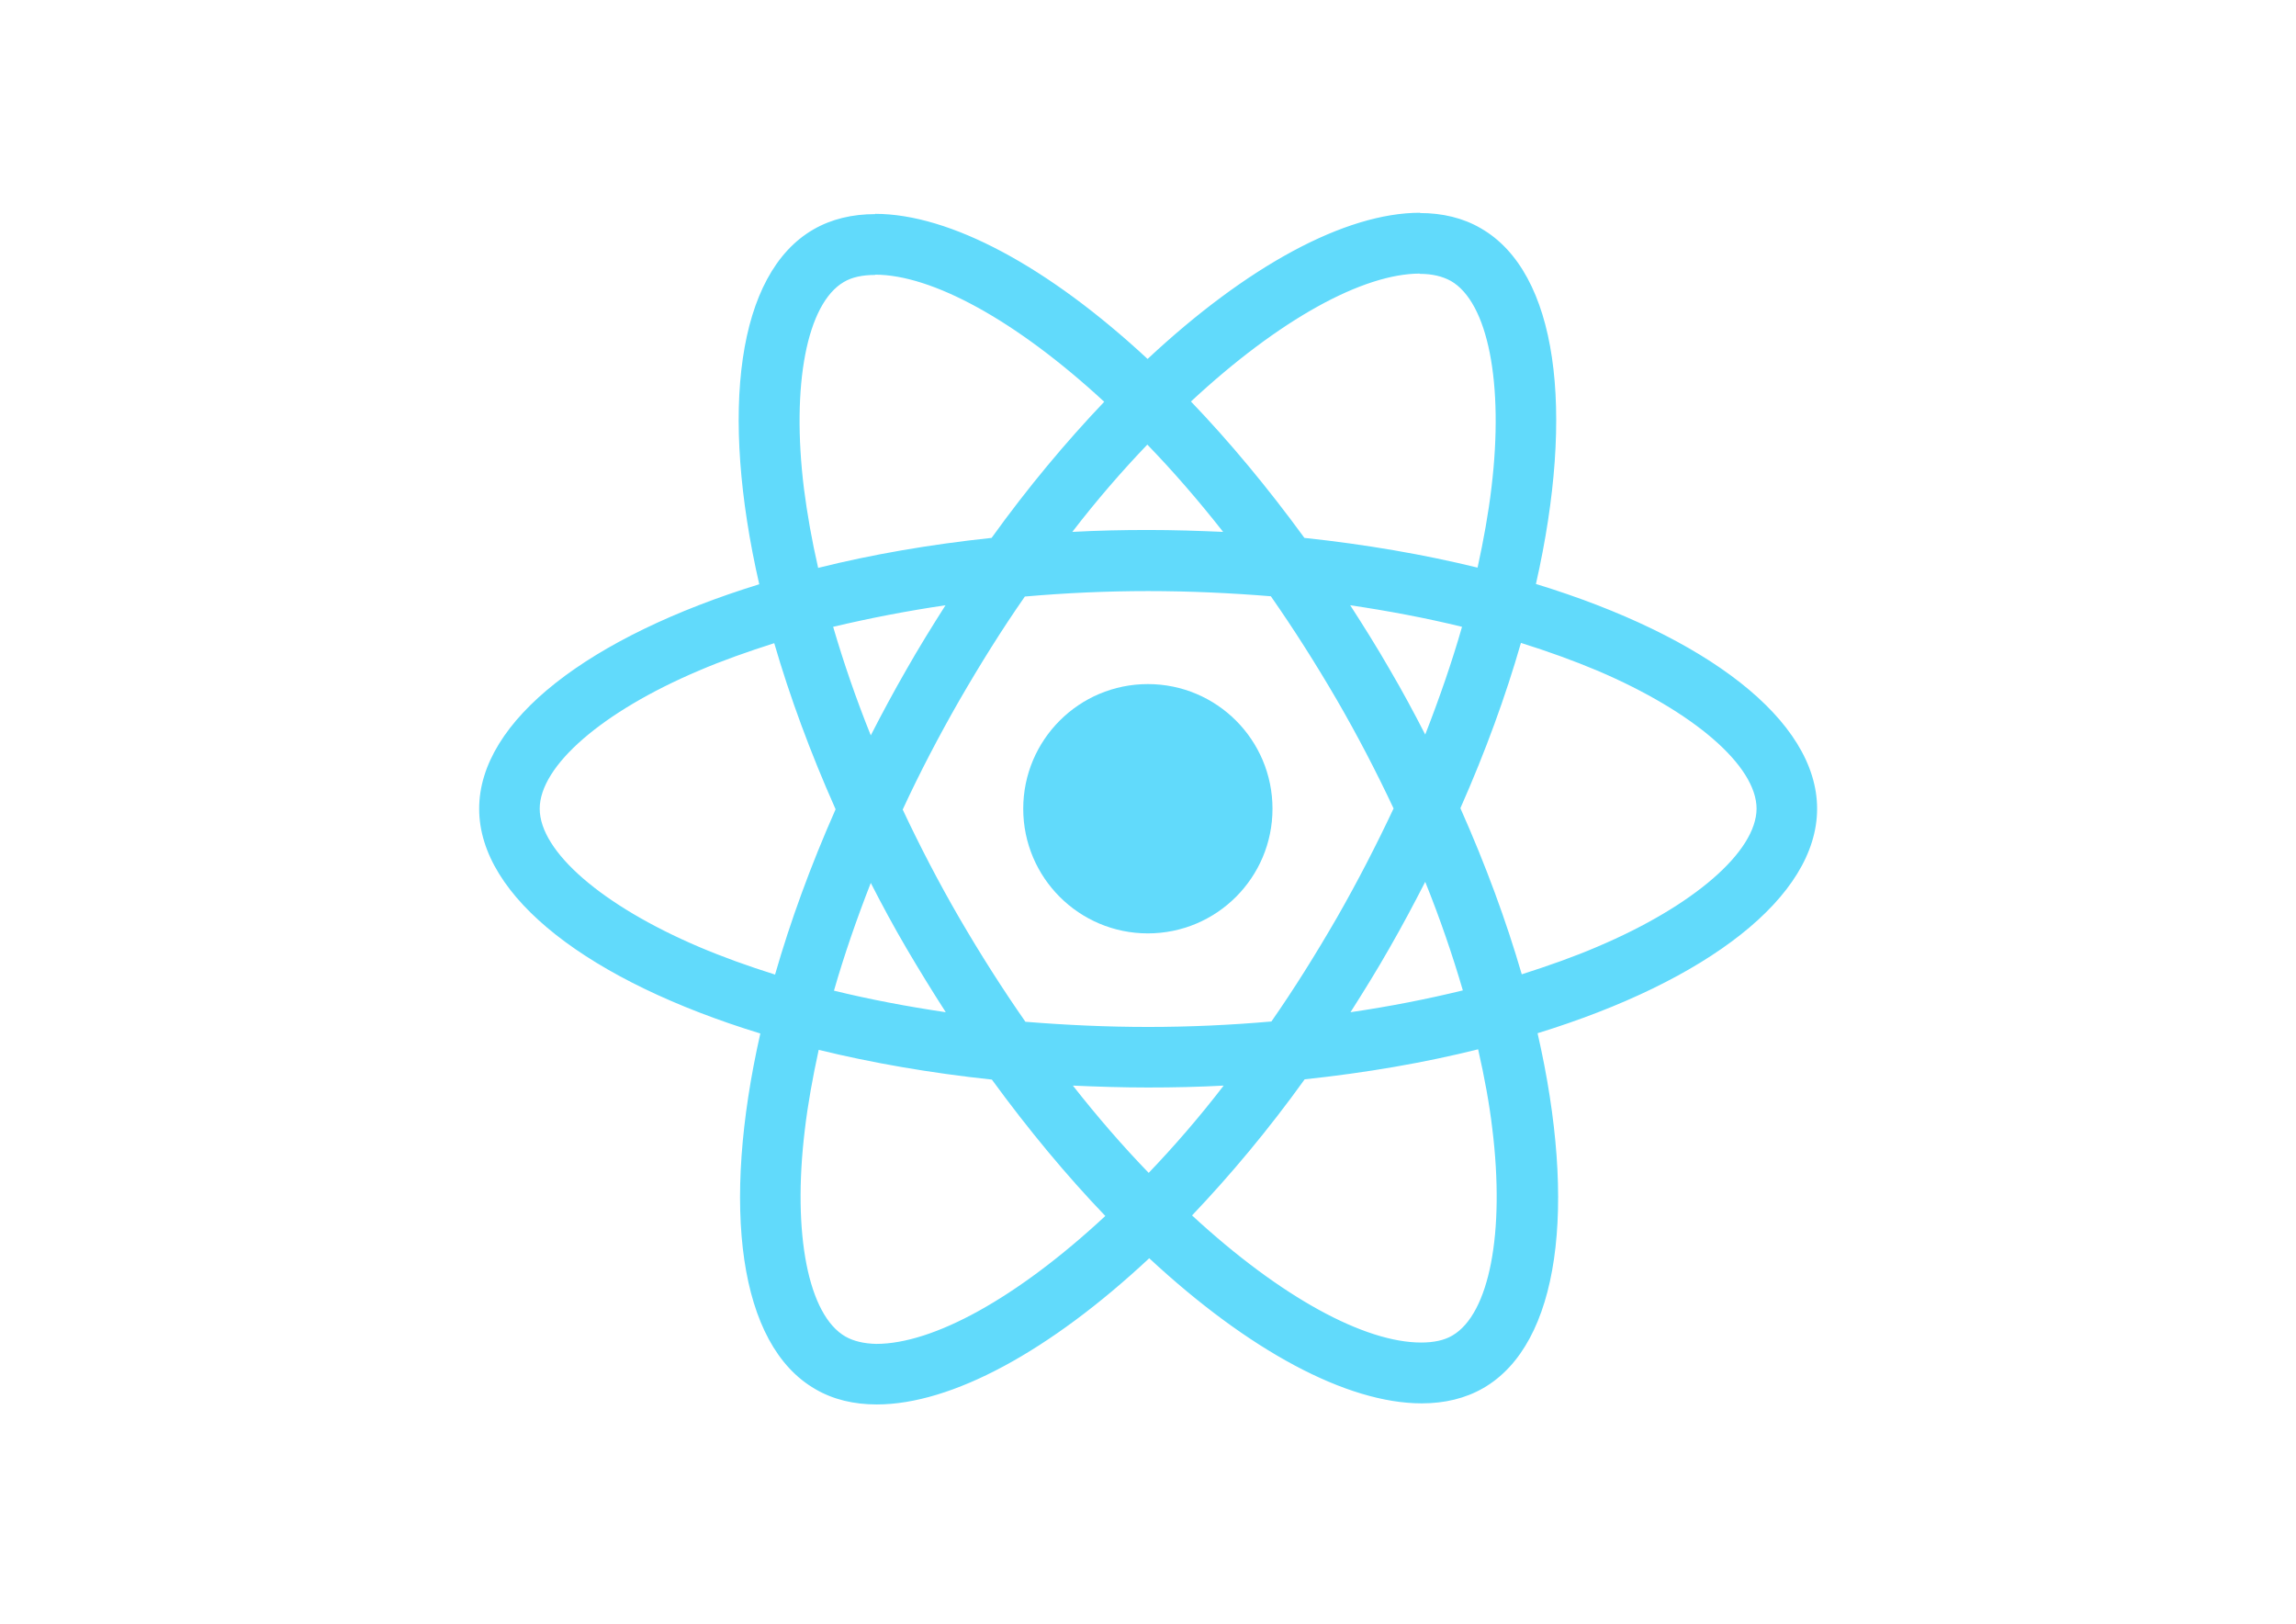
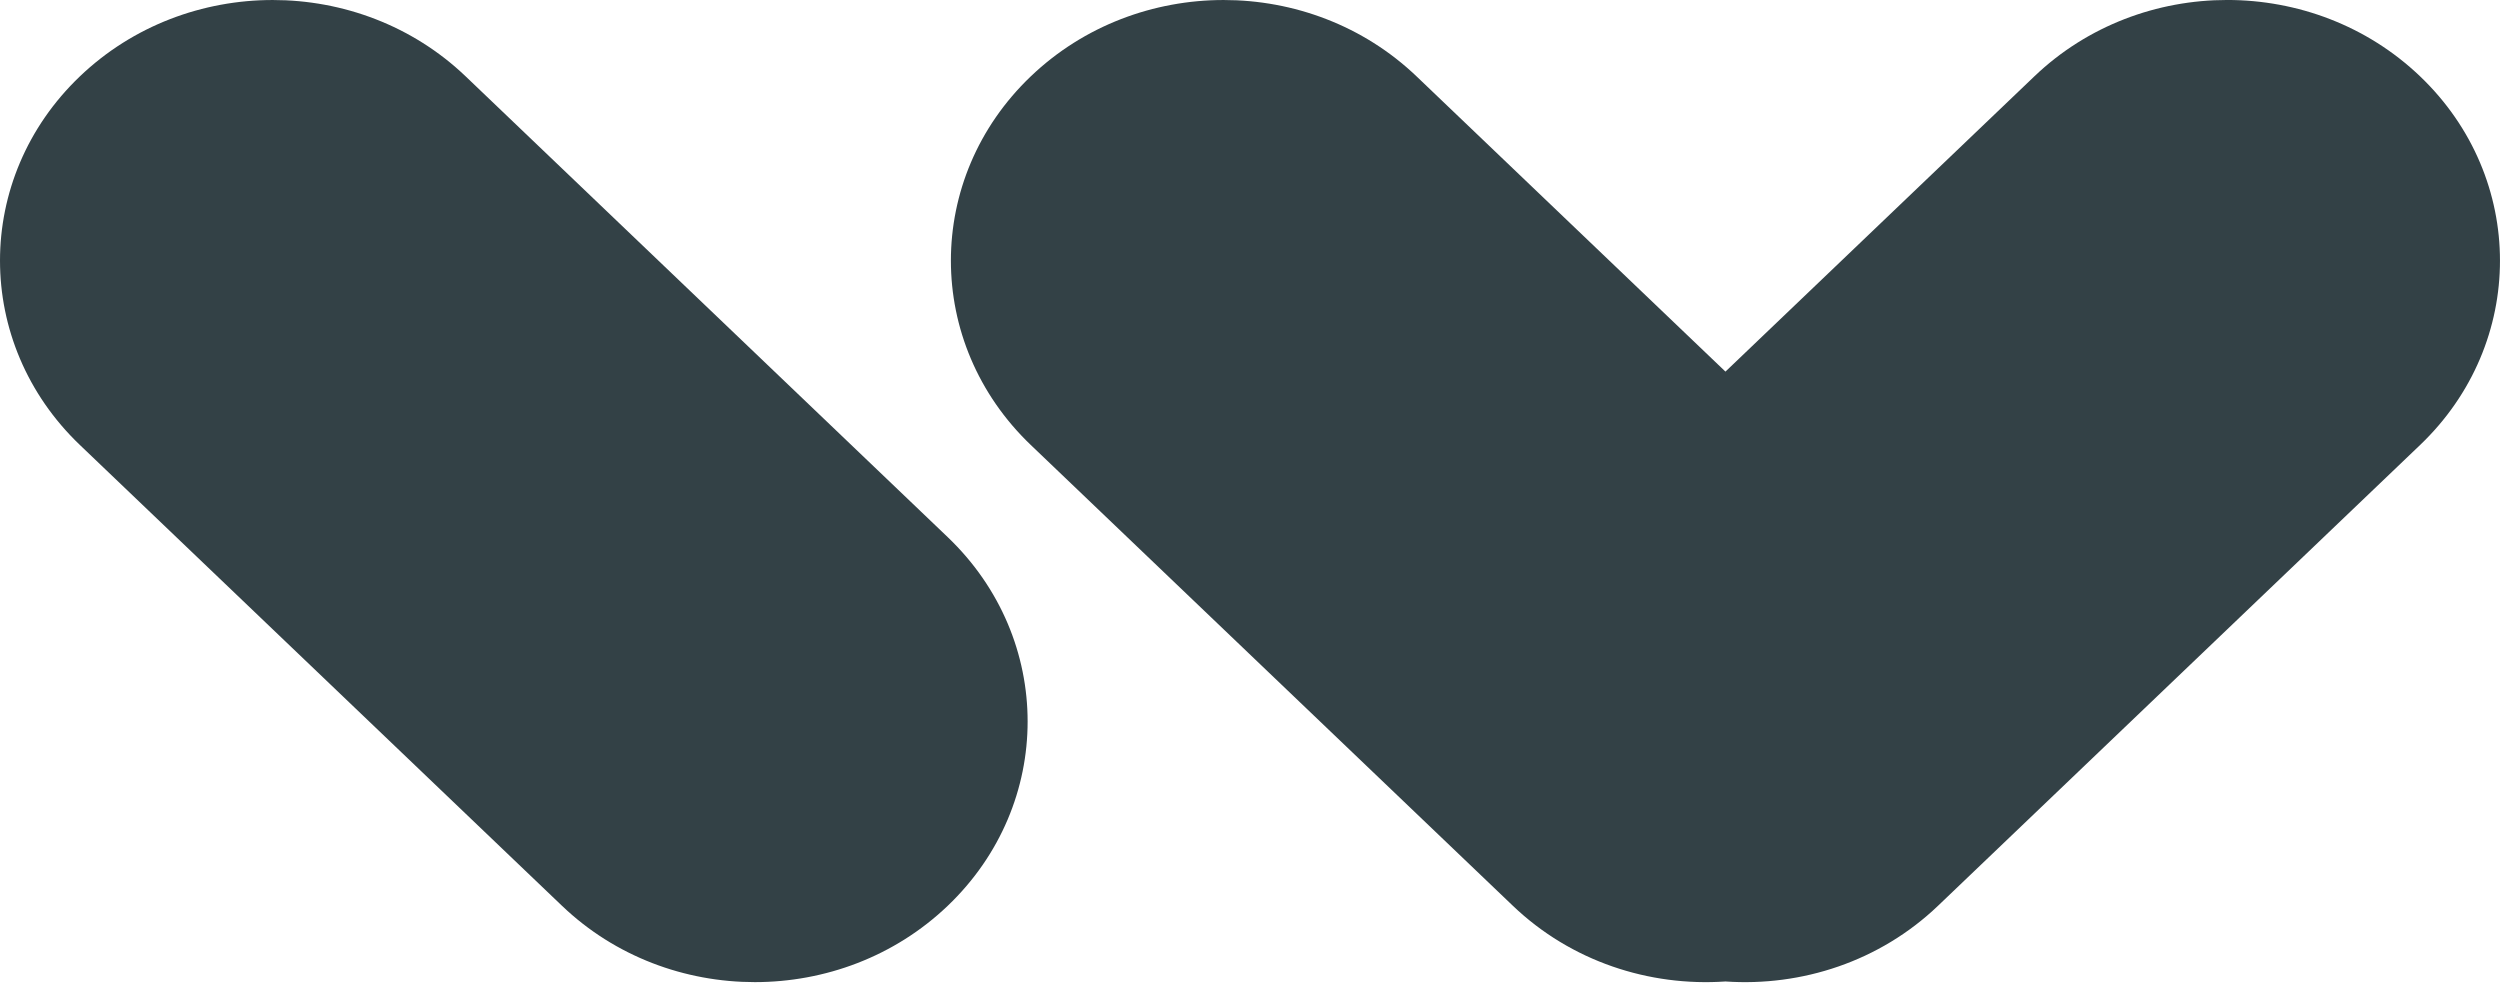
- <svg xmlns="http://www.w3.org/2000/svg" viewBox="0 0 841.9 595.3">
-   <g fill="#61DAFB">
-     <path d="M666.3 296.5c0-32.5-40.7-63.3-103.1-82.4 14.4-63.6 8-114.2-20.2-130.4-6.5-3.8-14.1-5.6-22.4-5.6v22.3c4.6 0 8.3.9 11.4 2.6 13.6 7.8 19.5 37.5 14.9 75.7-1.1 9.4-2.9 19.3-5.1 29.4-19.6-4.8-41-8.5-63.5-10.9-13.5-18.5-27.5-35.3-41.6-50 32.6-30.3 63.2-46.9 84-46.9V78c-27.5 0-63.5 19.6-99.9 53.6-36.4-33.8-72.4-53.2-99.9-53.2v22.3c20.7 0 51.4 16.5 84 46.6-14 14.7-28 31.4-41.3 49.9-22.6 2.4-44 6.1-63.6 11-2.3-10-4-19.7-5.2-29-4.7-38.2 1.1-67.9 14.6-75.8 3-1.8 6.9-2.6 11.5-2.6V78.5c-8.4 0-16 1.8-22.6 5.6-28.1 16.2-34.4 66.7-19.9 130.1-62.2 19.2-102.7 49.9-102.7 82.3 0 32.5 40.7 63.3 103.1 82.4-14.4 63.6-8 114.2 20.2 130.4 6.5 3.8 14.1 5.6 22.5 5.6 27.5 0 63.5-19.6 99.9-53.6 36.4 33.8 72.4 53.2 99.9 53.2 8.4 0 16-1.8 22.6-5.6 28.1-16.2 34.4-66.7 19.9-130.1 62-19.1 102.5-49.9 102.5-82.3zm-130.2-66.7c-3.7 12.9-8.3 26.2-13.5 39.5-4.1-8-8.4-16-13.1-24-4.6-8-9.5-15.8-14.4-23.4 14.2 2.1 27.9 4.7 41 7.9zm-45.8 106.5c-7.8 13.5-15.8 26.3-24.1 38.2-14.9 1.3-30 2-45.2 2-15.1 0-30.2-.7-45-1.9-8.3-11.9-16.4-24.6-24.2-38-7.6-13.1-14.5-26.4-20.8-39.8 6.2-13.4 13.2-26.8 20.7-39.9 7.8-13.5 15.8-26.3 24.1-38.2 14.9-1.3 30-2 45.2-2 15.1 0 30.2.7 45 1.9 8.3 11.9 16.4 24.6 24.2 38 7.6 13.1 14.5 26.4 20.8 39.8-6.3 13.4-13.2 26.8-20.7 39.9zm32.3-13c5.4 13.4 10 26.8 13.8 39.8-13.1 3.2-26.9 5.9-41.2 8 4.9-7.7 9.8-15.6 14.4-23.7 4.6-8 8.9-16.1 13-24.1zM421.2 430c-9.3-9.6-18.6-20.3-27.8-32 9 .4 18.2.7 27.5.7 9.4 0 18.7-.2 27.8-.7-9 11.7-18.3 22.4-27.5 32zm-74.4-58.9c-14.2-2.1-27.9-4.7-41-7.9 3.7-12.9 8.3-26.2 13.5-39.5 4.1 8 8.4 16 13.1 24 4.7 8 9.5 15.8 14.4 23.4zM420.7 163c9.3 9.6 18.6 20.3 27.8 32-9-.4-18.2-.7-27.5-.7-9.4 0-18.7.2-27.8.7 9-11.7 18.3-22.4 27.5-32zm-74 58.9c-4.9 7.7-9.8 15.6-14.4 23.7-4.6 8-8.9 16-13 24-5.4-13.4-10-26.8-13.8-39.8 13.1-3.1 26.9-5.8 41.2-7.9zm-90.5 125.2c-35.4-15.1-58.3-34.9-58.3-50.6 0-15.7 22.9-35.6 58.3-50.6 8.6-3.7 18-7 27.7-10.1 5.7 19.6 13.2 40 22.5 60.9-9.2 20.8-16.6 41.1-22.2 60.6-9.9-3.1-19.3-6.5-28-10.2zM310 490c-13.6-7.8-19.5-37.5-14.9-75.7 1.1-9.4 2.9-19.3 5.1-29.4 19.6 4.8 41 8.5 63.5 10.9 13.5 18.5 27.5 35.3 41.6 50-32.6 30.3-63.2 46.9-84 46.9-4.5-.1-8.3-1-11.3-2.7zm237.2-76.2c4.7 38.2-1.1 67.9-14.6 75.8-3 1.8-6.9 2.6-11.5 2.6-20.7 0-51.4-16.5-84-46.6 14-14.7 28-31.4 41.3-49.9 22.6-2.4 44-6.1 63.6-11 2.3 10.1 4.1 19.8 5.2 29.1zm38.5-66.7c-8.6 3.7-18 7-27.7 10.1-5.7-19.6-13.2-40-22.5-60.9 9.2-20.8 16.6-41.1 22.2-60.6 9.9 3.1 19.3 6.5 28.1 10.2 35.4 15.1 58.3 34.9 58.3 50.6-.1 15.7-23 35.6-58.4 50.6zM320.8 78.4z" />
-     <circle cx="420.9" cy="296.5" r="45.7" />
-     <path d="M520.5 78.1z" />
-   </g>
+ <svg xmlns="http://www.w3.org/2000/svg" height="22" viewBox="0 0 56 22" width="56">
+   <path d="m86.65 58.324 6.92-6.614c2.385-2.28 6.254-2.281 8.64-0 2.386 2.281 2.386 5.978-0 8.258l-10.799 10.322c-1.305 1.247-3.054 1.812-4.761 1.695-1.707.117-3.456-.448-4.761-1.695l-10.799-10.322c-2.386-2.281-2.387-5.977-0-8.258 2.386-2.28 6.255-2.279 8.64 0zm-36.86 1.644c-2.386-2.281-2.387-5.977-0-8.258 2.386-2.28 6.255-2.279 8.64 0l10.799 10.322c2.386 2.281 2.387 5.977 0 8.258-2.386 2.28-6.255 2.279-8.64-0z" fill="#334146" fill-rule="evenodd" transform="translate(-48 -50)" />
</svg>
